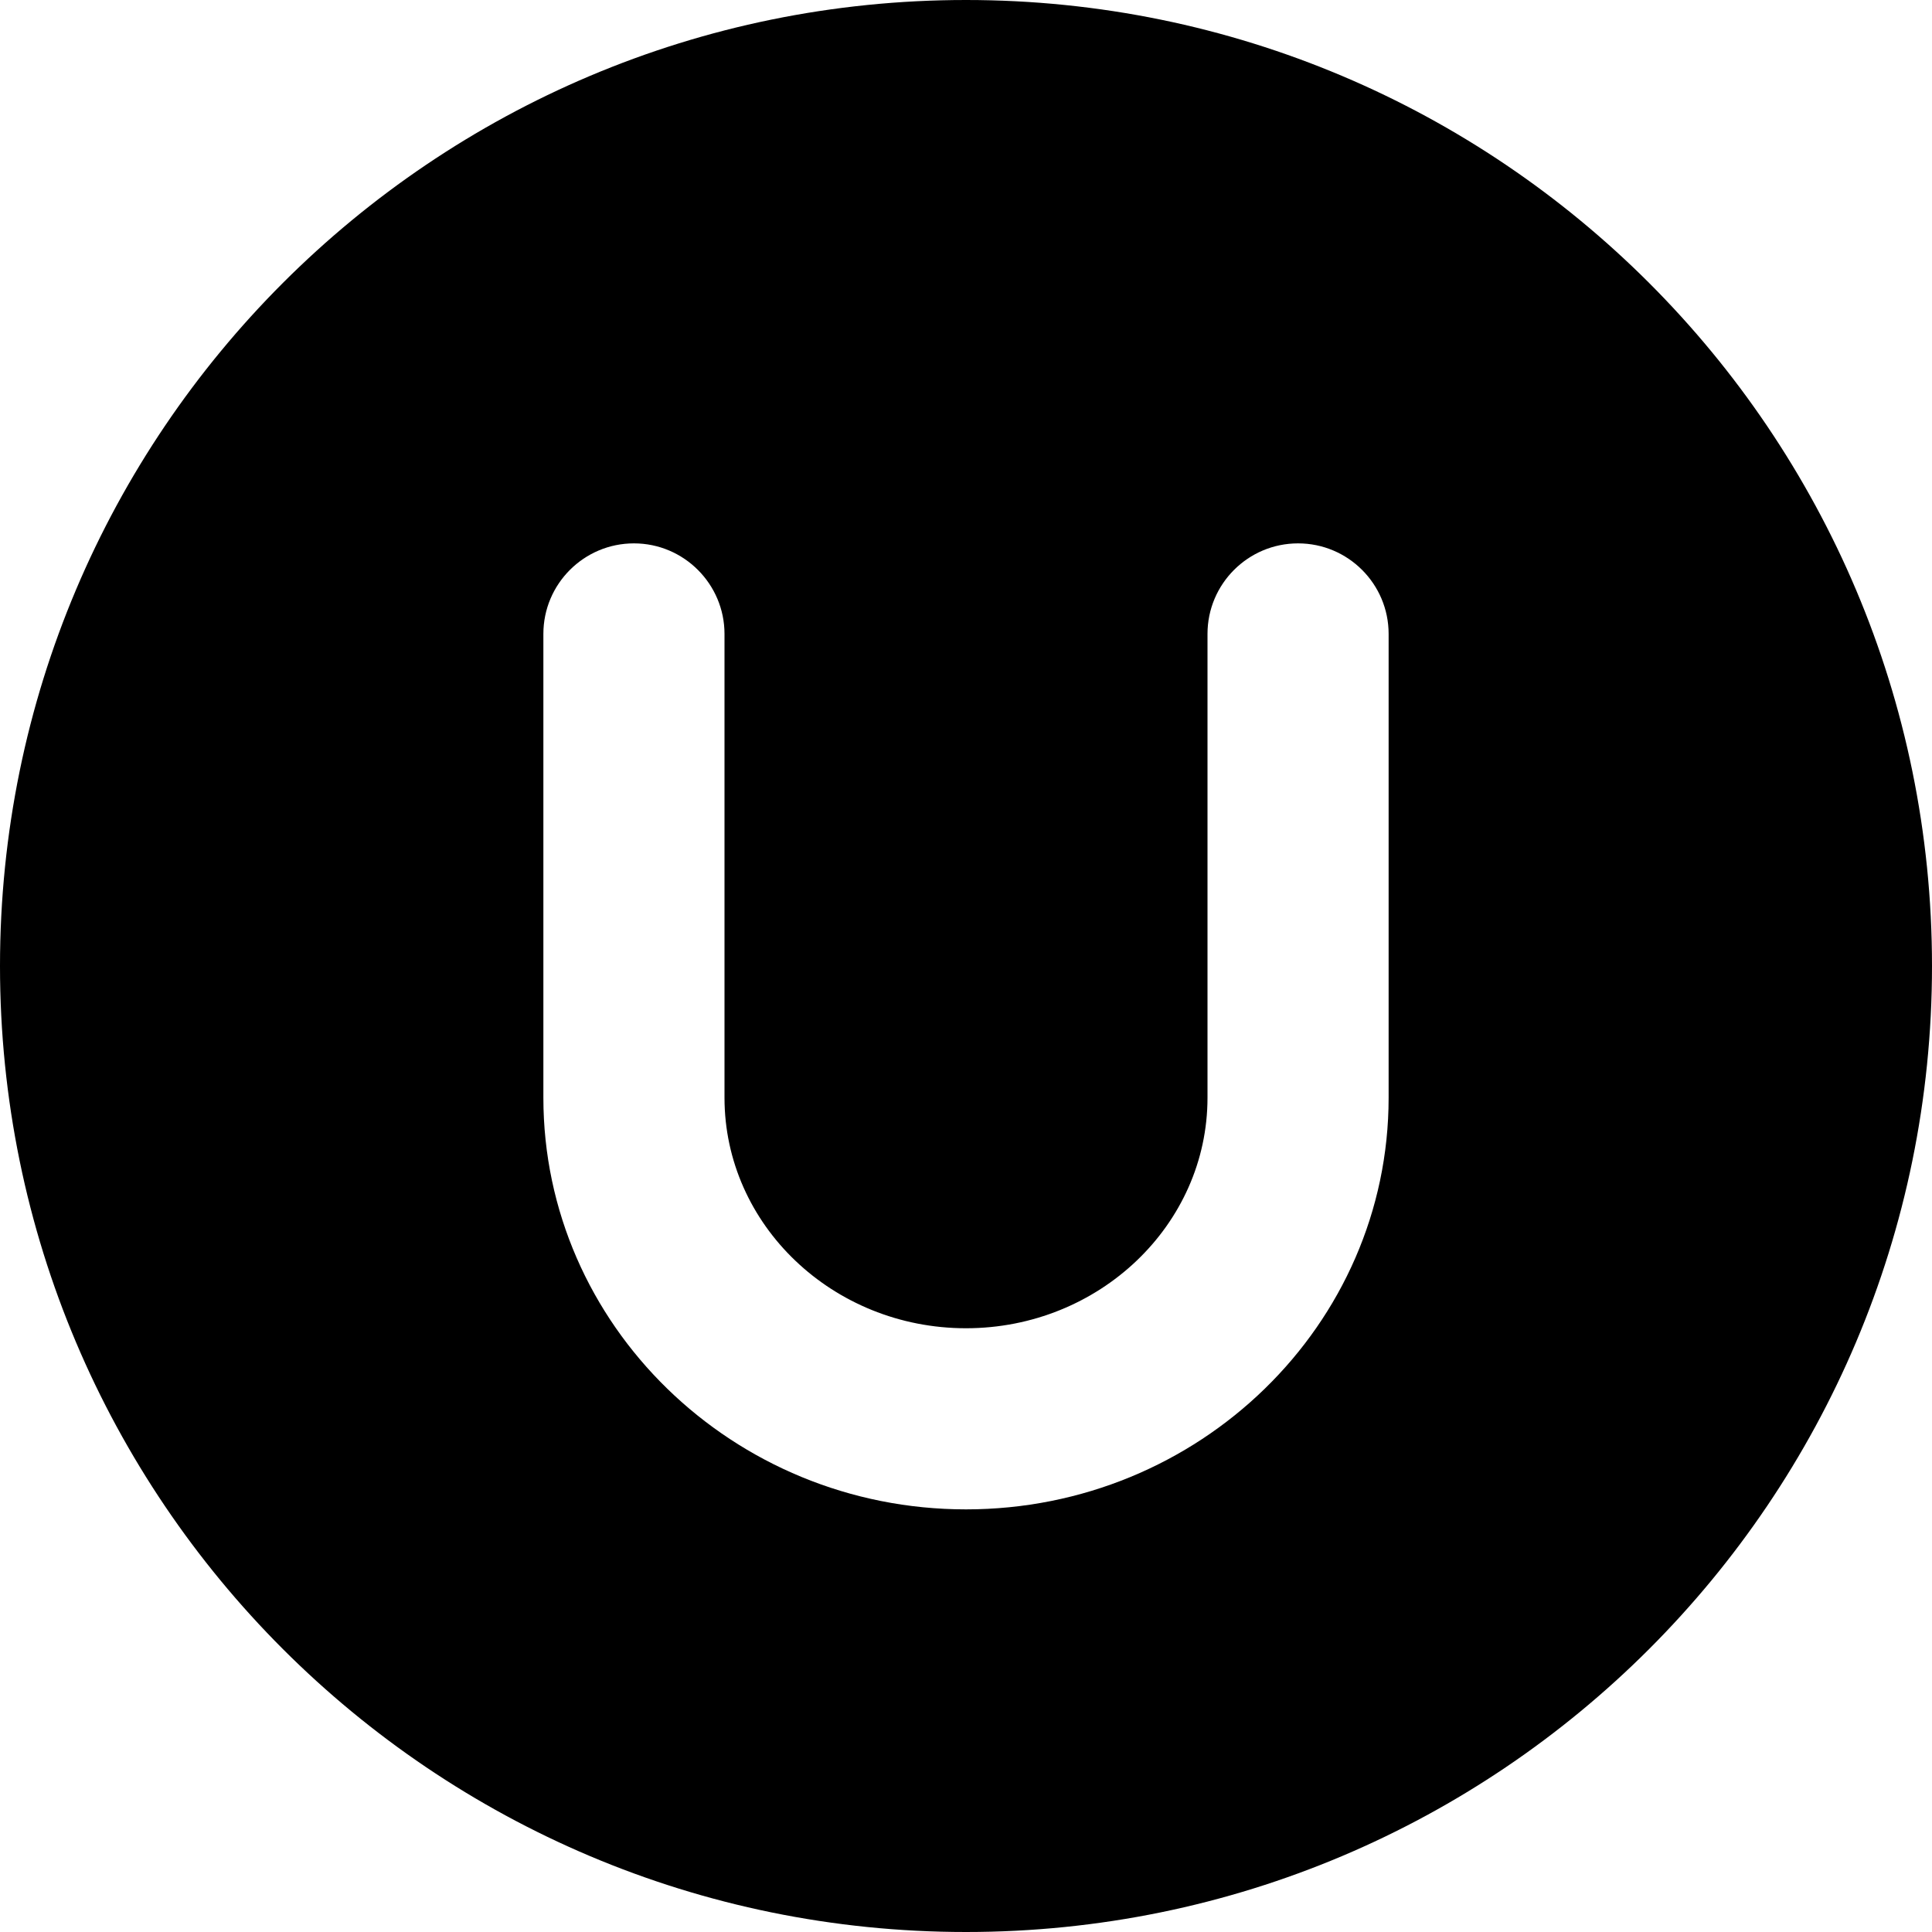
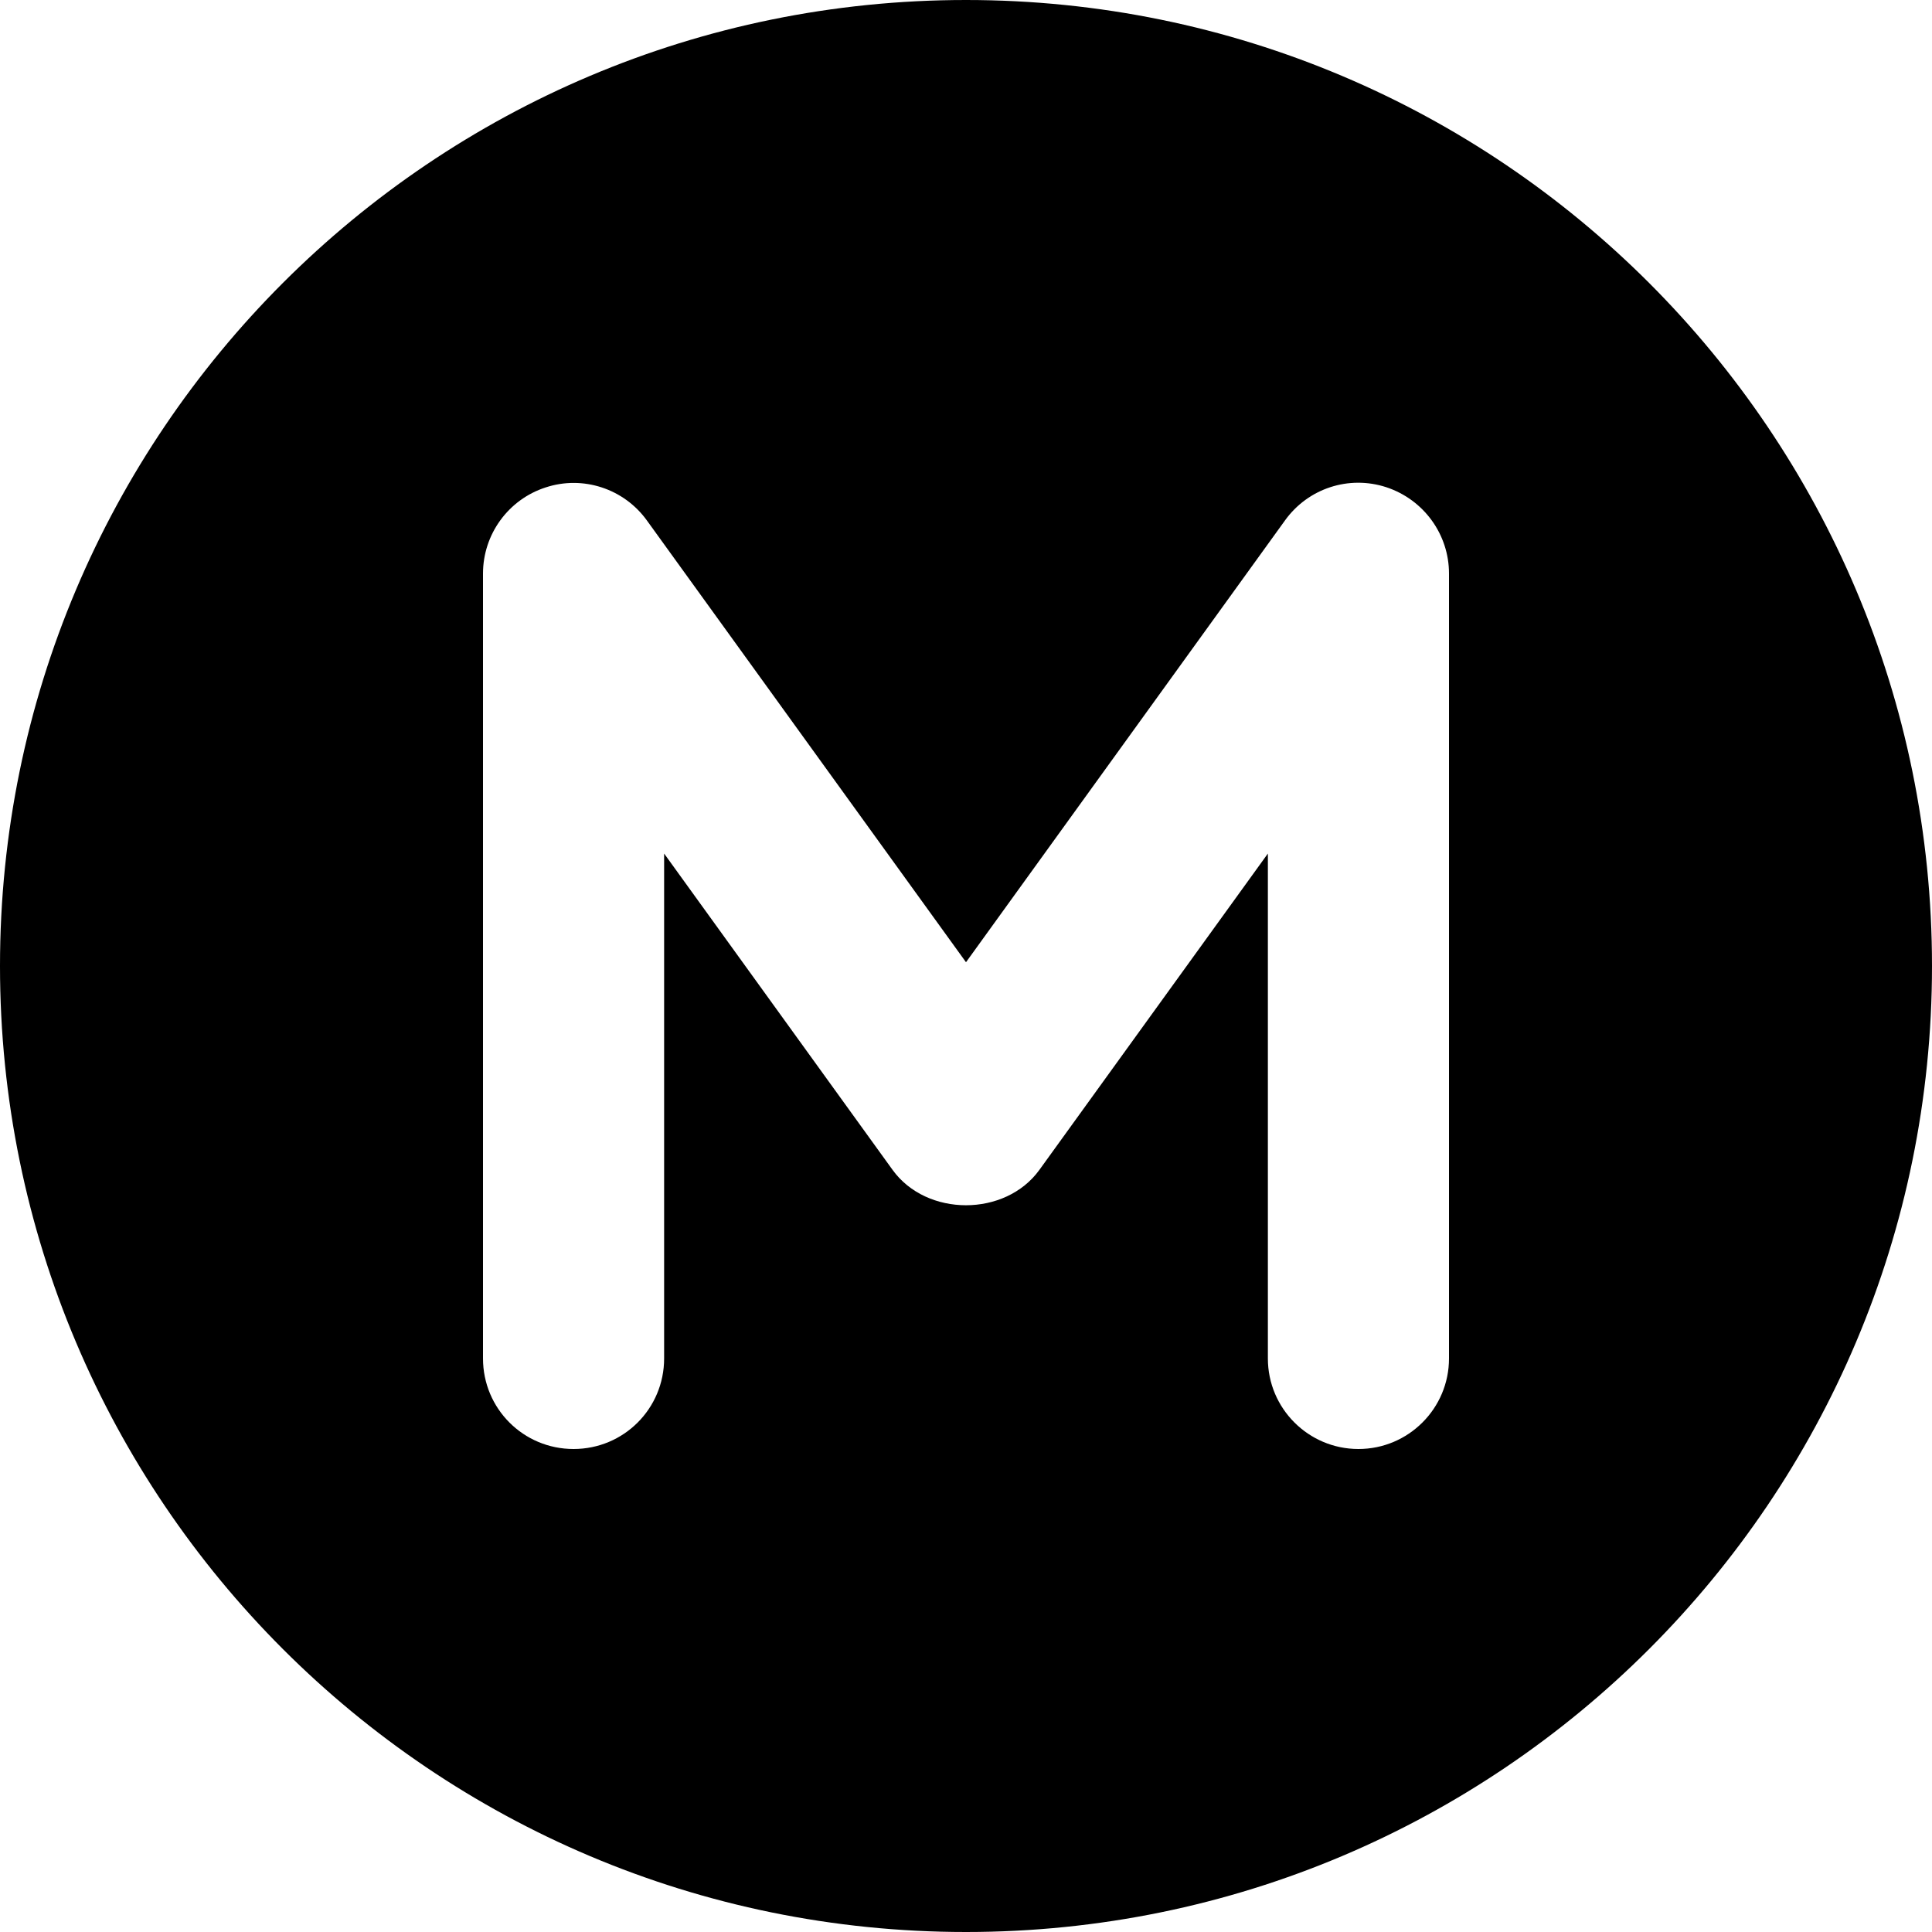
<svg xmlns="http://www.w3.org/2000/svg" viewBox="0 0 512 512">
-   <path d="M256 0C114.6 0 0 114.6 0 256s114.6 256 256 256s256-114.6 256-256S397.4 0 256 0zM368 290.9C368 351.1 317.8 400 256 400s-112-48.94-112-109.1V168c0-13.25 10.75-24 24-24S192 154.8 192 168v122.9C192 324.6 220.7 352 256 352s64-27.41 64-61.09V168c0-13.25 10.75-24 24-24s24 10.75 24 24V290.9z" />
+   <path d="M256 0C114.6 0 0 114.6 0 256s114.6 256 256 256s256-114.6 256-256S397.4 0 256 0zM384 360c0 13.25-10.75 24-24 24s-24-10.75-24-24V226.2l-60.55 83.83c-9.031 12.5-29.88 12.5-38.91 0L176 226.2V360C176 373.3 165.3 384 152 384S128 373.3 128 360v-208c0-10.41 6.719-19.64 16.61-22.83c9.859-3.25 20.75 .312 26.84 8.781L256 255l84.55-117.1c6.094-8.469 16.89-12.03 26.84-8.781C377.3 132.4 384 141.6 384 152V360z" />
</svg>
